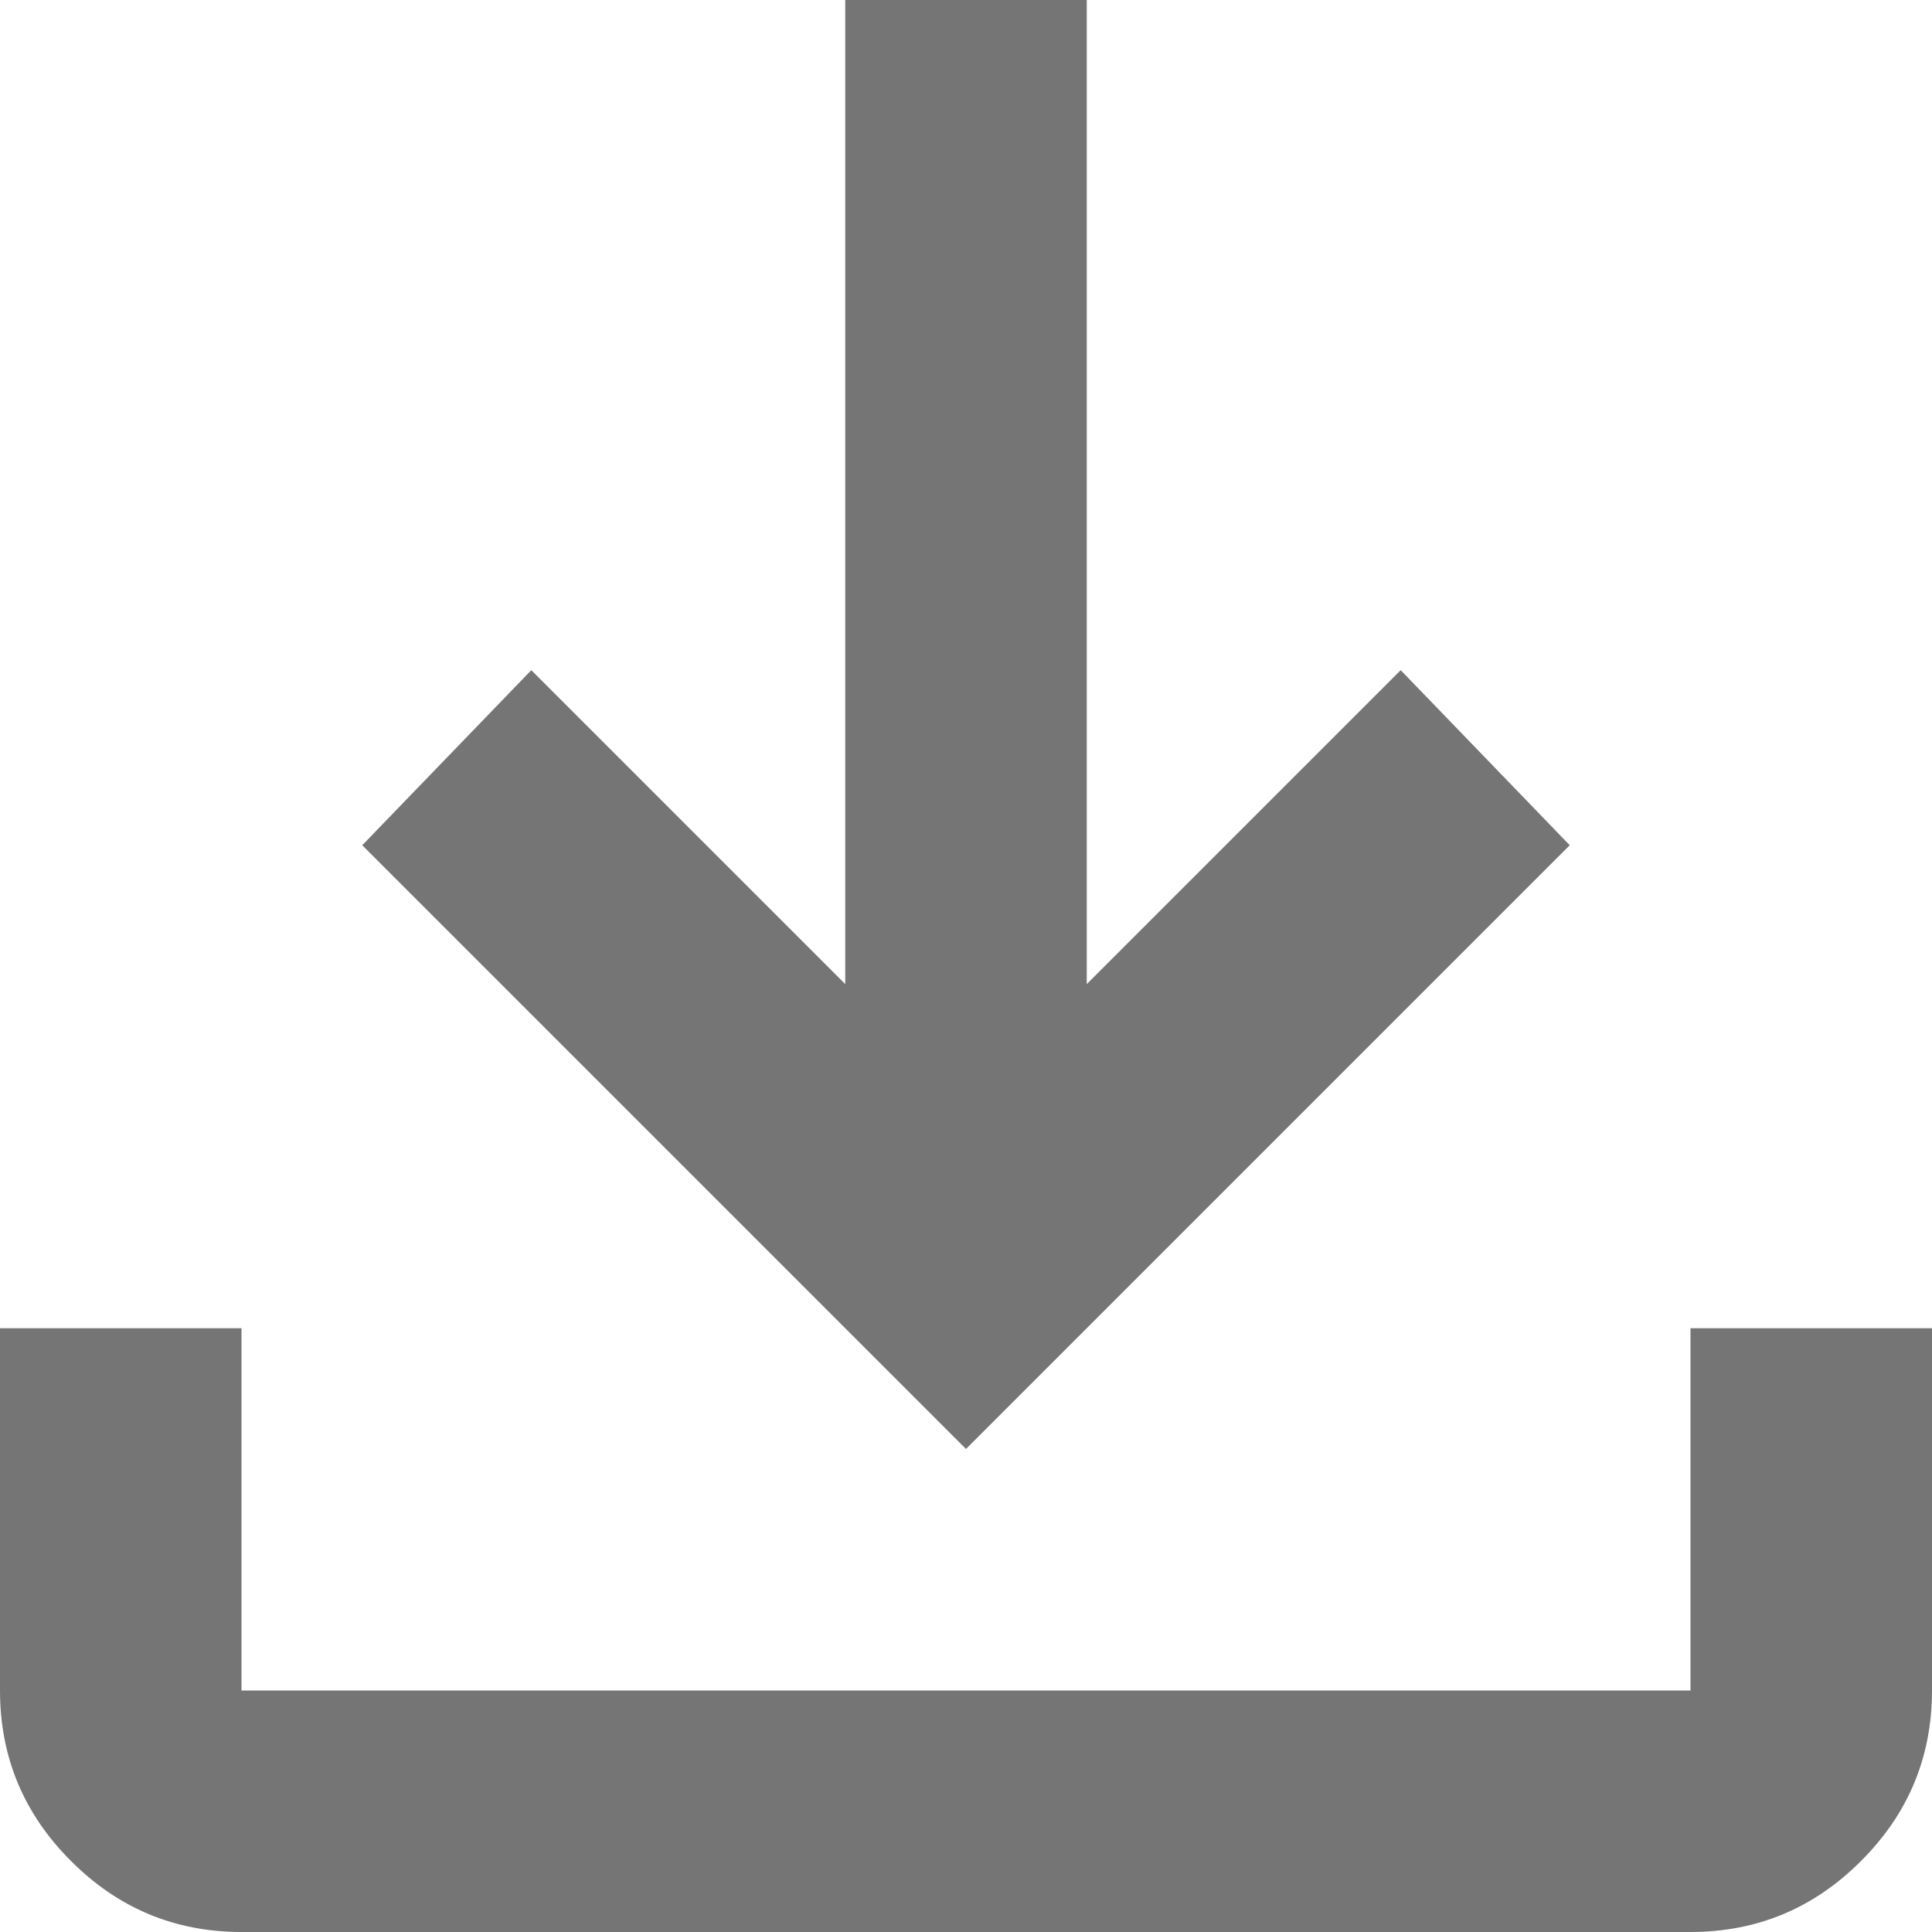
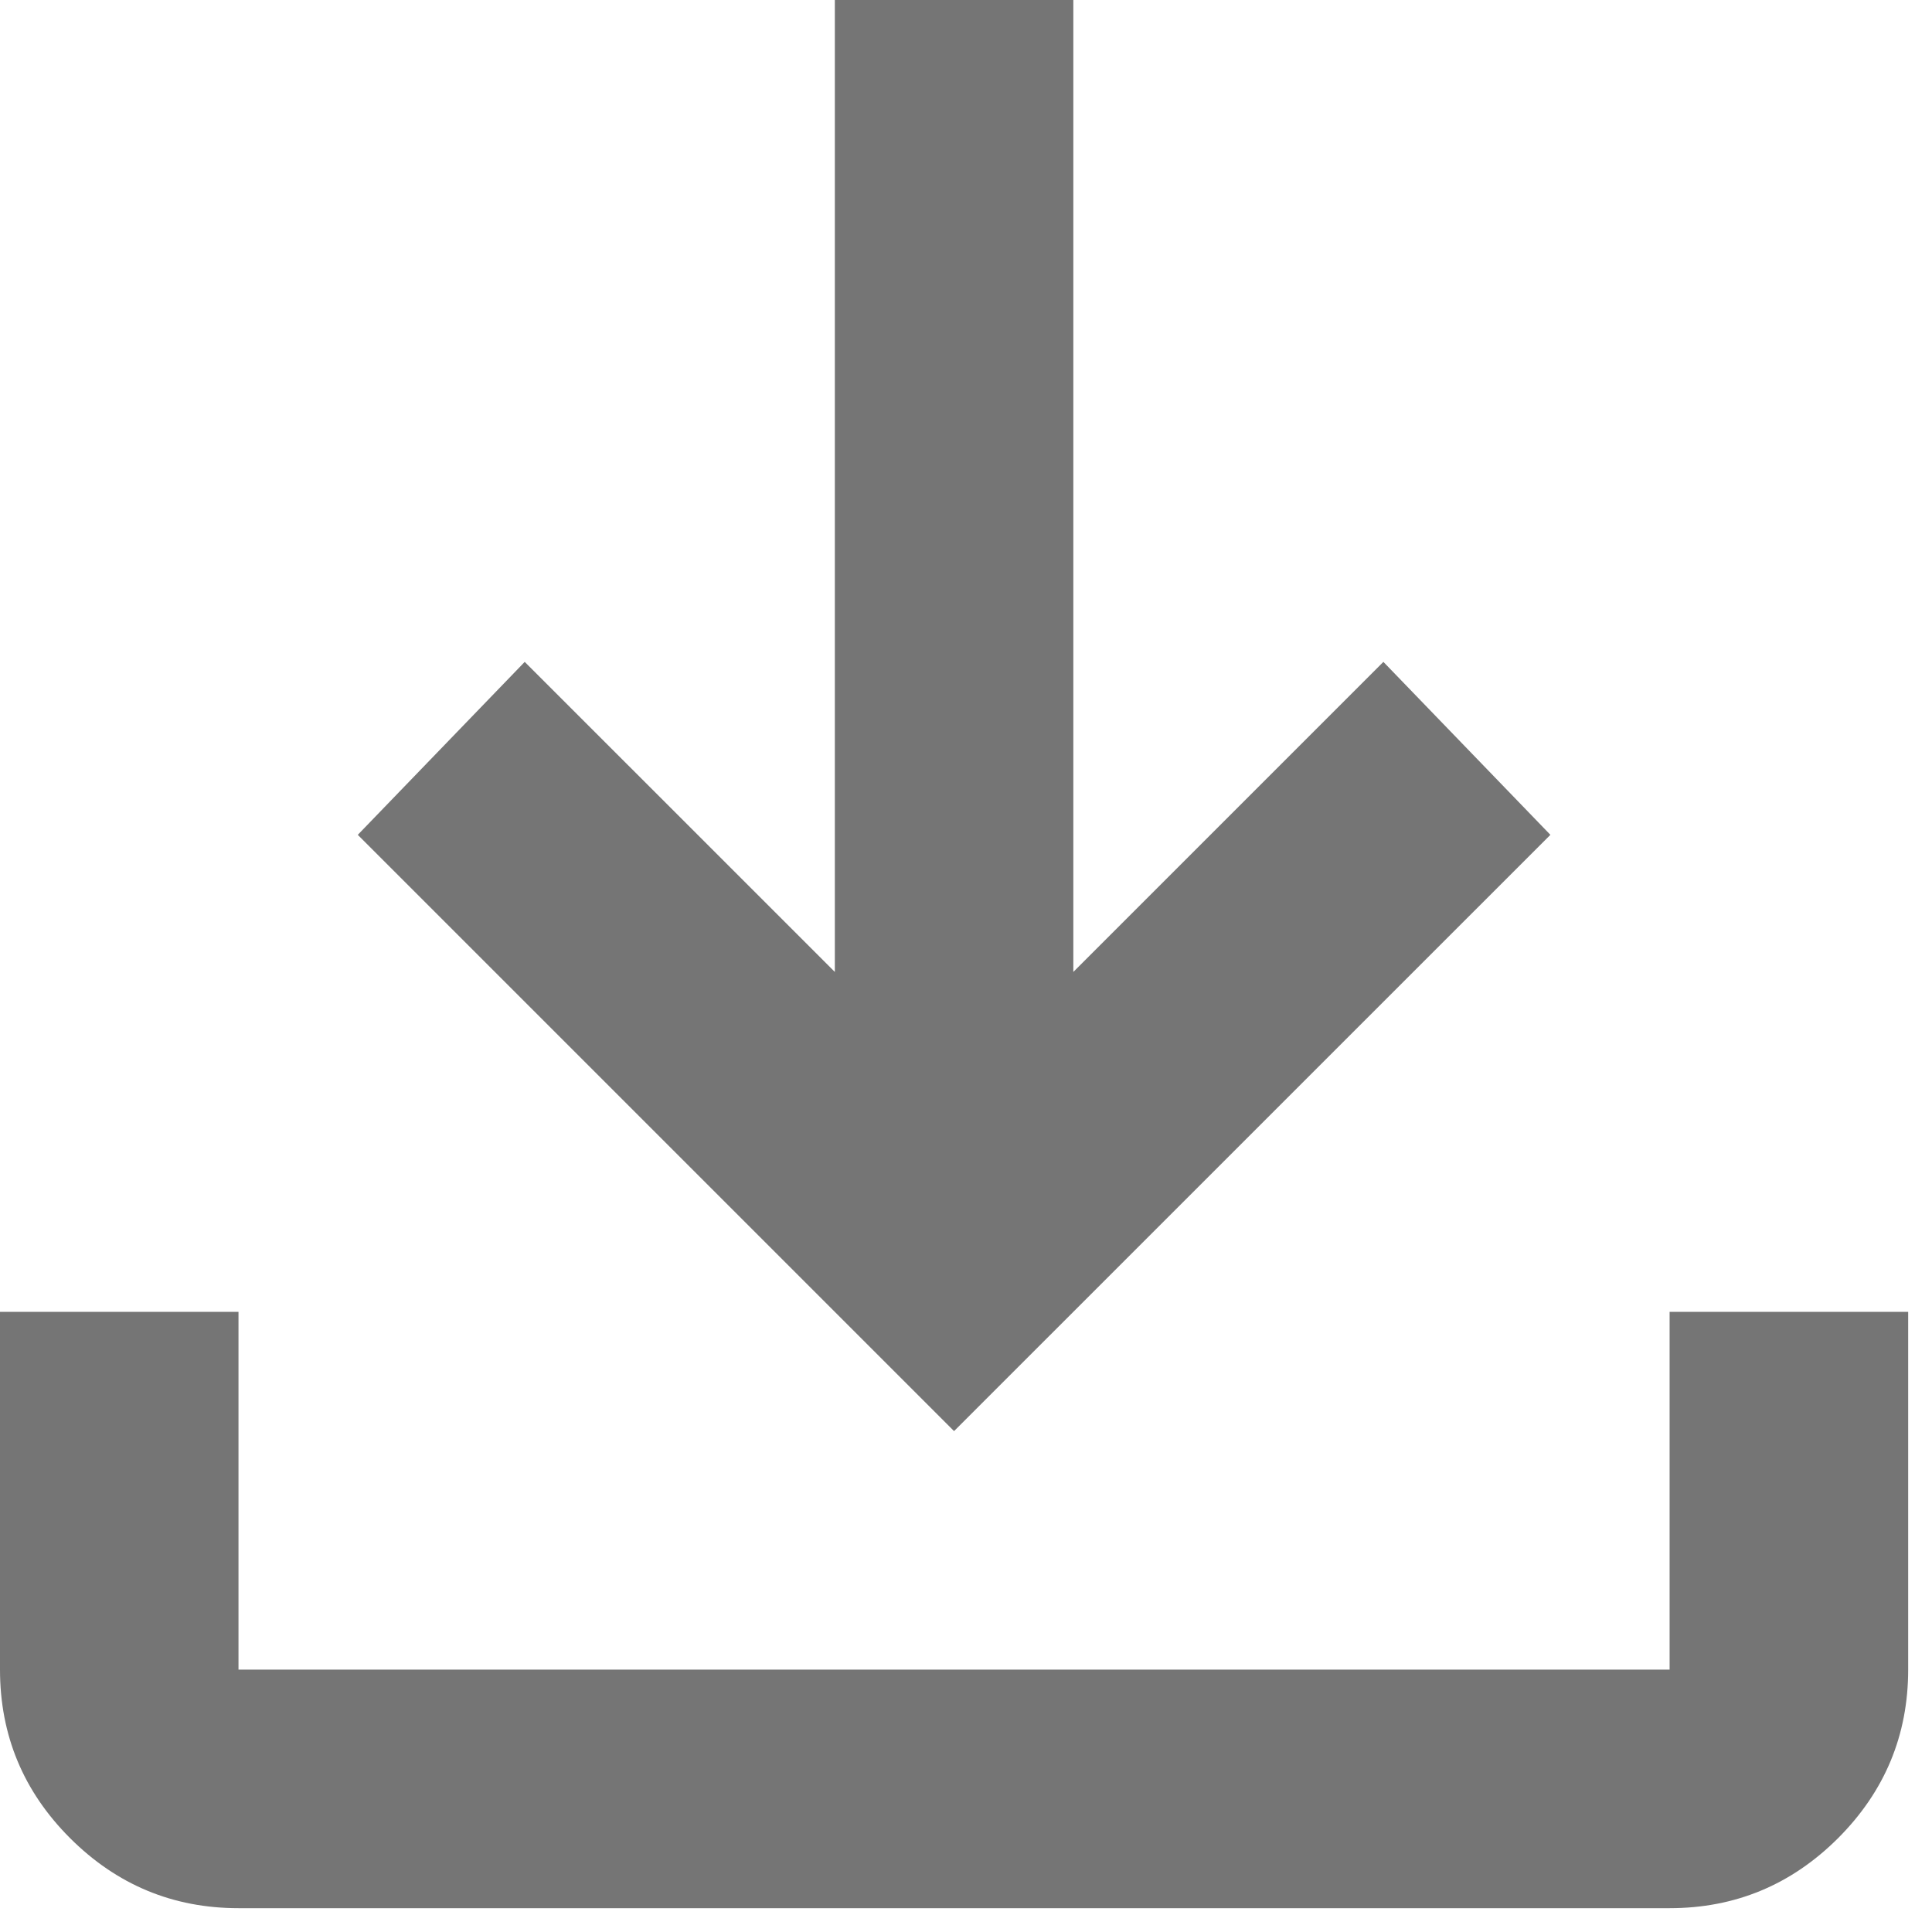
- <svg xmlns="http://www.w3.org/2000/svg" width="16" height="16" viewBox="0 0 16 16" fill="none">
-   <path d="M8 12L3 7L4.4 5.55L7 8.15V0H9V8.15L11.6 5.55L13 7L8 12ZM2 16C1.45 16 0.979 15.804 0.588 15.412C0.196 15.021 0 14.55 0 14V11H2V14H14V11H16V14C16 14.55 15.804 15.021 15.412 15.412C15.021 15.804 14.55 16 14 16H2Z" fill="#757575" />
+ <svg xmlns="http://www.w3.org/2000/svg" width="27" height="27" viewBox="0 0 27 27" fill="none">
+   <path d="M13.333 20L5 11.667L7.333 9.25L11.667 13.583V0H15V13.583L19.333 9.25L21.667 11.667L13.333 20ZM3.333 26.667C2.417 26.667 1.632 26.34 0.979 25.688C0.326 25.035 0 24.25 0 23.333V18.333H3.333V23.333H23.333V18.333H26.667V23.333C26.667 24.25 26.34 25.035 25.688 25.688C25.035 26.34 24.25 26.667 23.333 26.667H3.333Z" fill="#757575" />
</svg>
